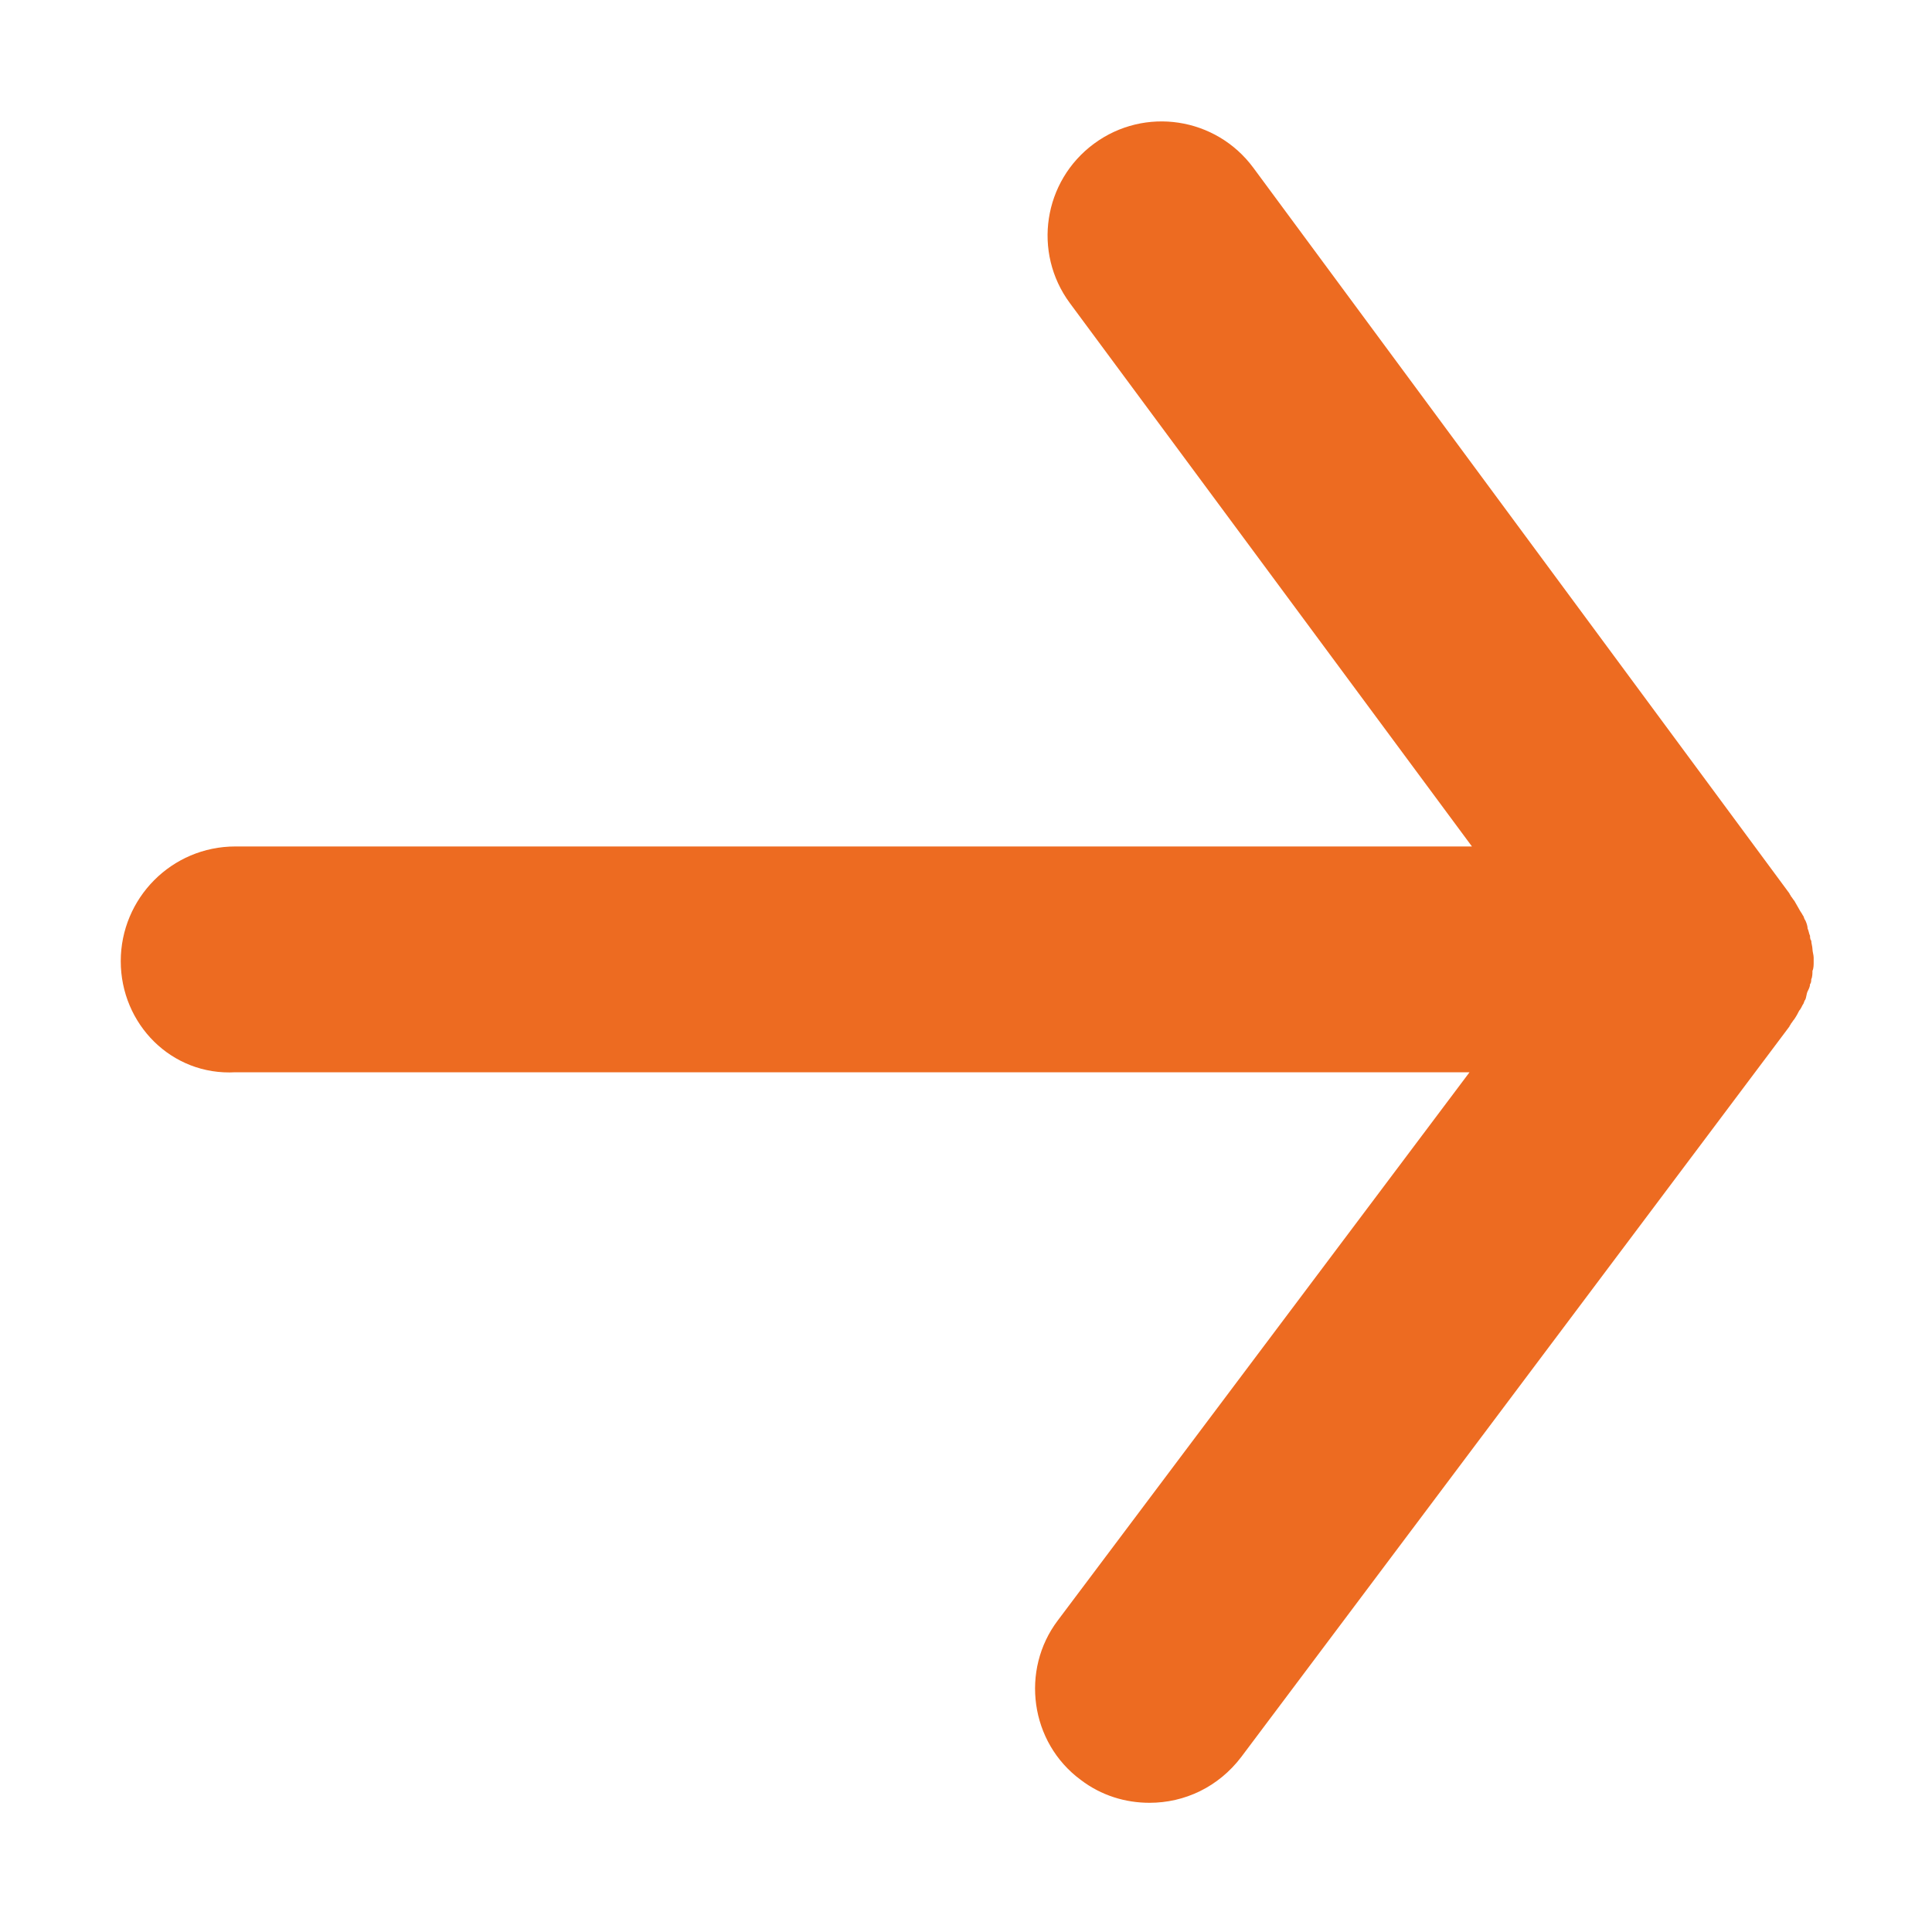
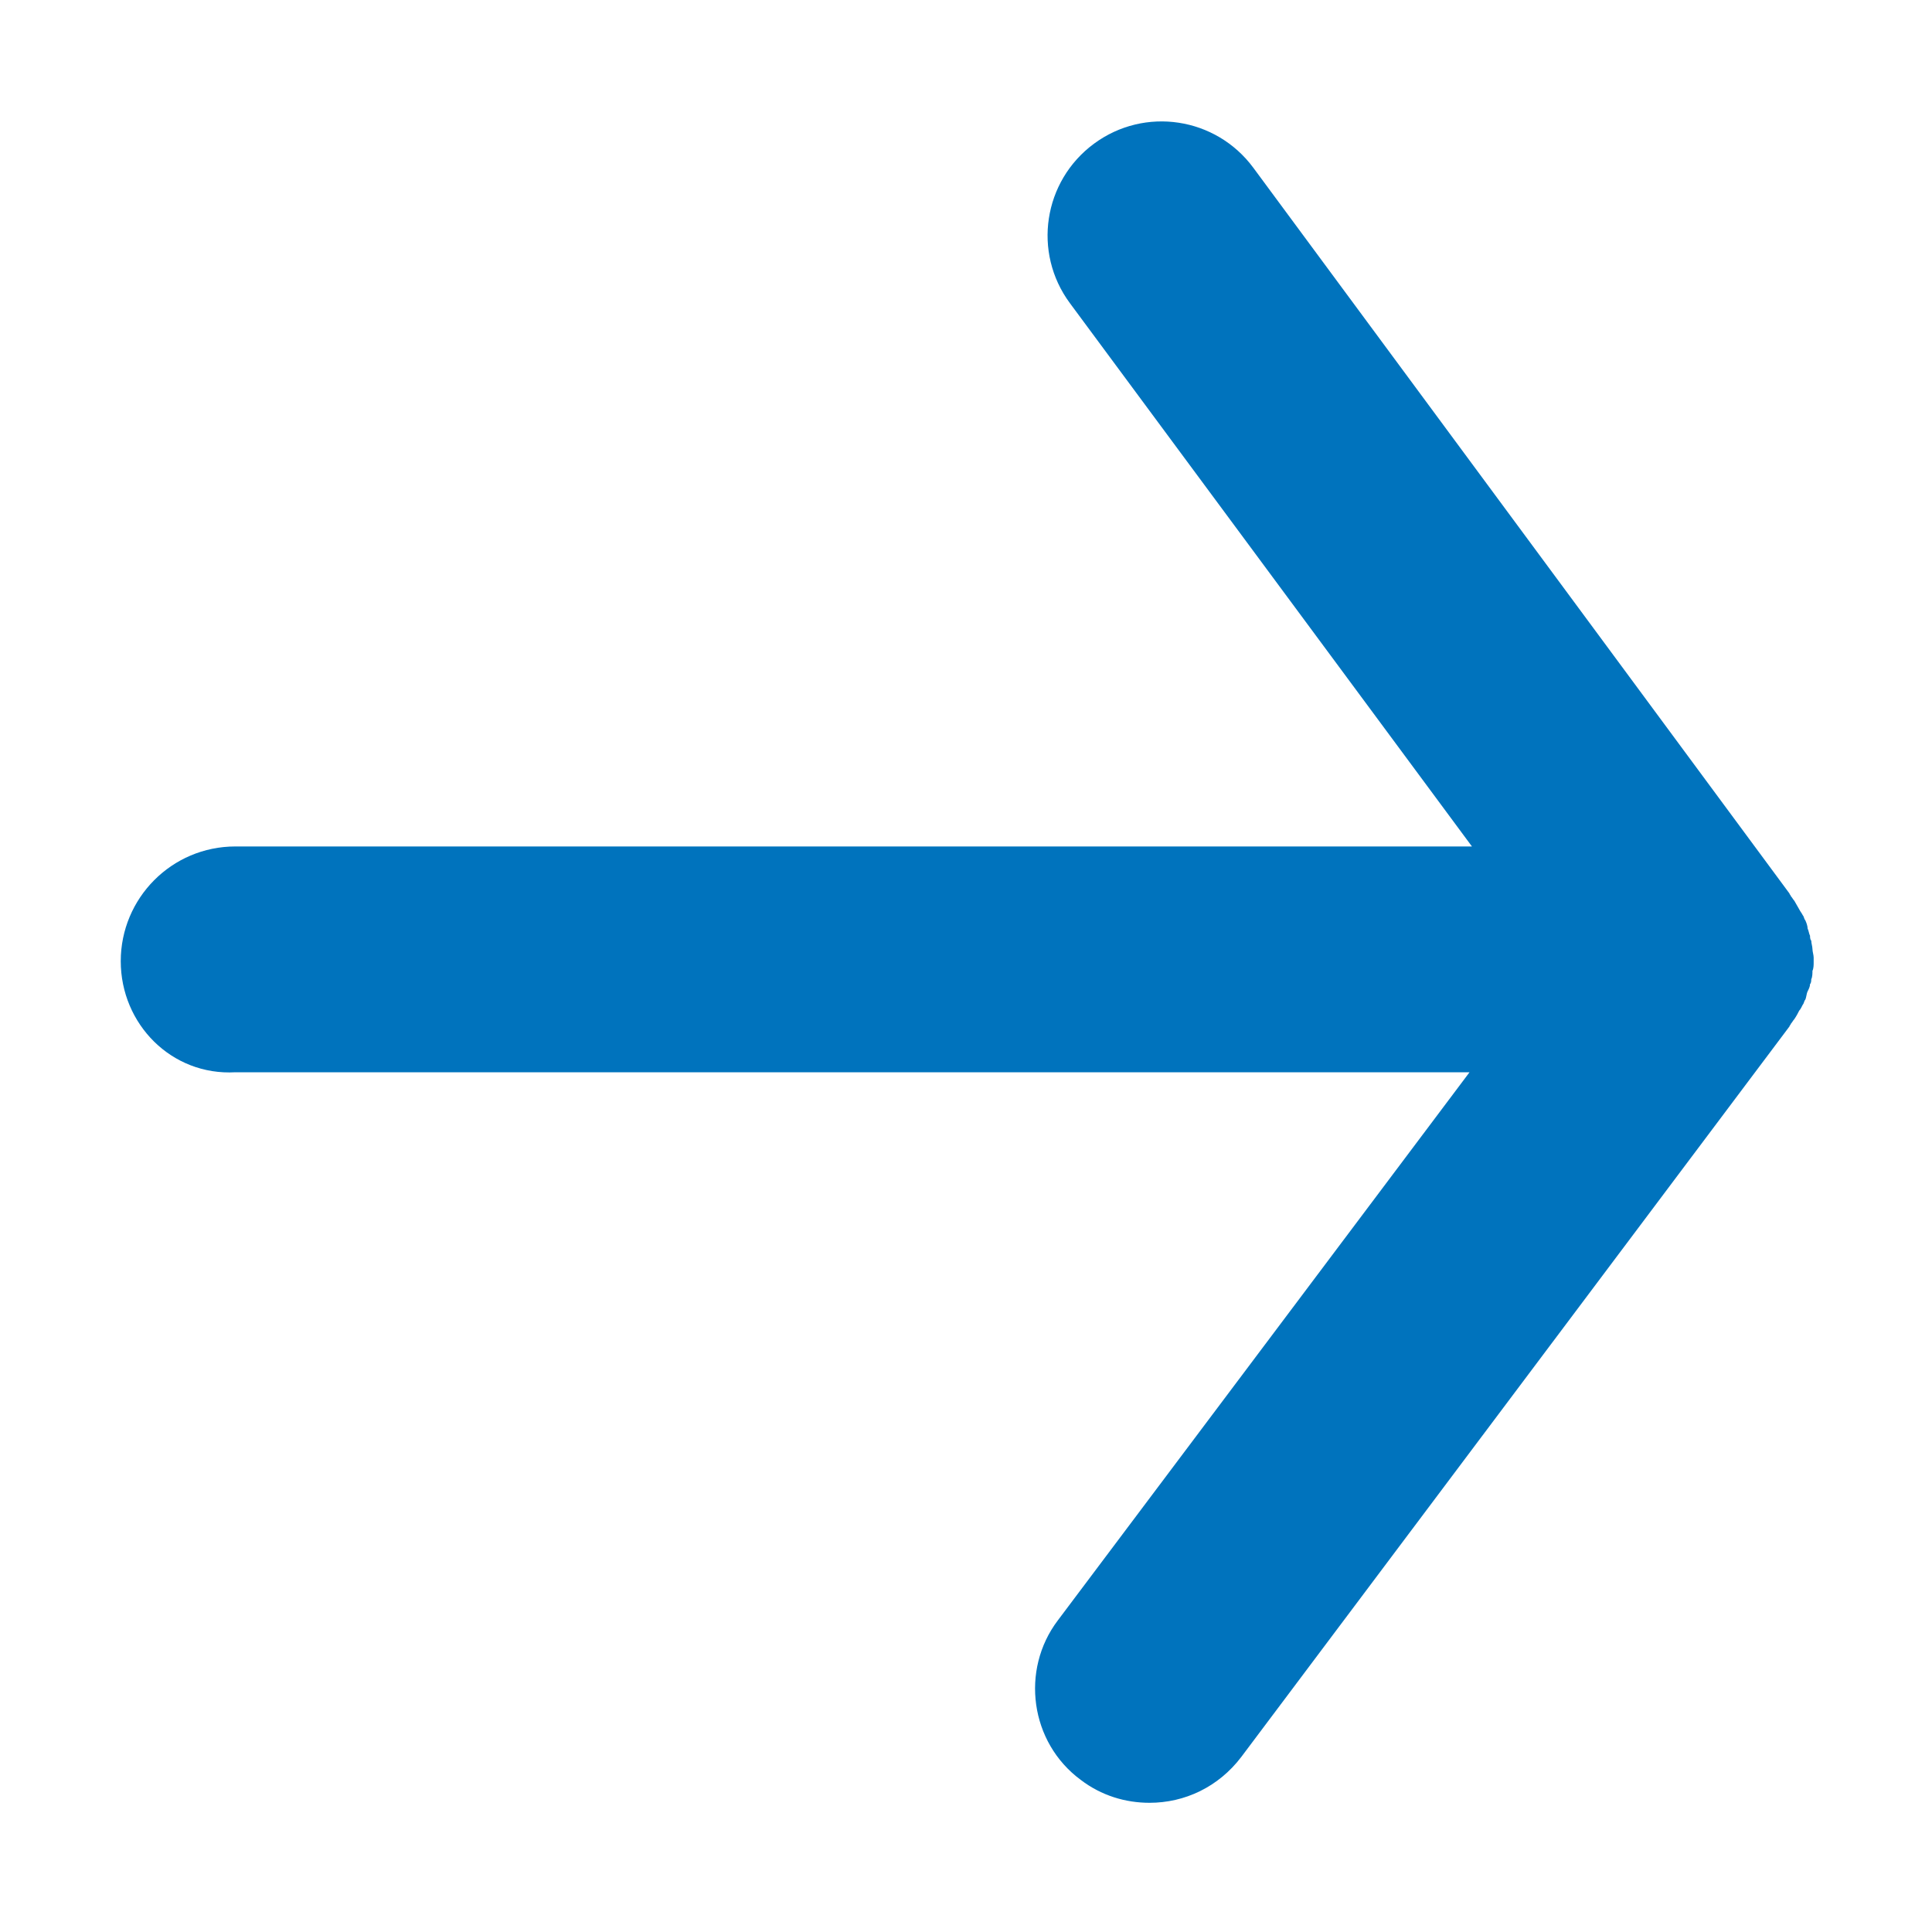
<svg xmlns="http://www.w3.org/2000/svg" version="1.0" id="Layer_1" x="0px" y="0px" viewBox="0 0 16 16" enable-background="new 0 0 16 16" xml:space="preserve">
-   <path id="undo_1_" fill="#ED6B21" d="M1.95,7.01h10.24L8.86,2.51c-0.31-0.42-0.22-1.01,0.2-1.32c0.42-0.31,1.01-0.22,1.32,0.2  l4.44,6.01c0,0.01,0.01,0.01,0.01,0.02c0.01,0.01,0.02,0.03,0.03,0.04c0.01,0.02,0.03,0.05,0.04,0.07c0.01,0.02,0.02,0.03,0.03,0.05  c0.01,0.01,0.01,0.03,0.02,0.04c0.01,0.02,0.02,0.05,0.02,0.07c0.01,0.02,0.01,0.04,0.02,0.06c0,0.01,0,0.03,0.01,0.04  c0,0.02,0.01,0.05,0.01,0.07c0,0.02,0.01,0.05,0.01,0.07c0,0.01,0,0.01,0,0.02c0,0.01,0,0.01,0,0.02c0,0.02,0,0.05-0.01,0.07  c0,0.02,0,0.05-0.01,0.07c0,0.01,0,0.03-0.01,0.04c0,0.02-0.01,0.04-0.02,0.06c-0.01,0.02-0.01,0.05-0.02,0.07  c-0.01,0.01-0.01,0.03-0.02,0.04c-0.01,0.02-0.02,0.04-0.03,0.05c-0.01,0.02-0.02,0.04-0.04,0.07c-0.01,0.01-0.02,0.03-0.03,0.04  c0,0.01-0.01,0.01-0.01,0.02l-4.54,6.05c-0.19,0.25-0.47,0.38-0.76,0.38c-0.2,0-0.4-0.06-0.57-0.19c-0.42-0.31-0.5-0.91-0.19-1.32  l3.41-4.54H1.95C1.42,8.91,1,8.48,1,7.96C1,7.44,1.42,7.01,1.95,7.01z" />
+   <path id="undo_1_" fill="#0073BD" d="M1.95,7.01h10.24L8.86,2.51c-0.31-0.42-0.22-1.01,0.2-1.32c0.42-0.31,1.01-0.22,1.32,0.2  l4.44,6.01c0,0.01,0.01,0.01,0.01,0.02c0.01,0.01,0.02,0.03,0.03,0.04c0.01,0.02,0.03,0.05,0.04,0.07c0.01,0.02,0.02,0.03,0.03,0.05  c0.01,0.01,0.01,0.03,0.02,0.04c0.01,0.02,0.02,0.05,0.02,0.07c0.01,0.02,0.01,0.04,0.02,0.06c0,0.01,0,0.03,0.01,0.04  c0,0.02,0.01,0.05,0.01,0.07c0,0.02,0.01,0.05,0.01,0.07c0,0.01,0,0.01,0,0.02c0,0.01,0,0.01,0,0.02c0,0.02,0,0.05-0.01,0.07  c0,0.02,0,0.05-0.01,0.07c0,0.01,0,0.03-0.01,0.04c0,0.02-0.01,0.04-0.02,0.06c-0.01,0.02-0.01,0.05-0.02,0.07  c-0.01,0.01-0.01,0.03-0.02,0.04c-0.01,0.02-0.02,0.04-0.03,0.05c-0.01,0.02-0.02,0.04-0.04,0.07c-0.01,0.01-0.02,0.03-0.03,0.04  c0,0.01-0.01,0.01-0.01,0.02l-4.54,6.05c-0.19,0.25-0.47,0.38-0.76,0.38c-0.2,0-0.4-0.06-0.57-0.19c-0.42-0.31-0.5-0.91-0.19-1.32  l3.41-4.54H1.95C1.42,8.91,1,8.48,1,7.96C1,7.44,1.42,7.01,1.95,7.01z" />
</svg>
